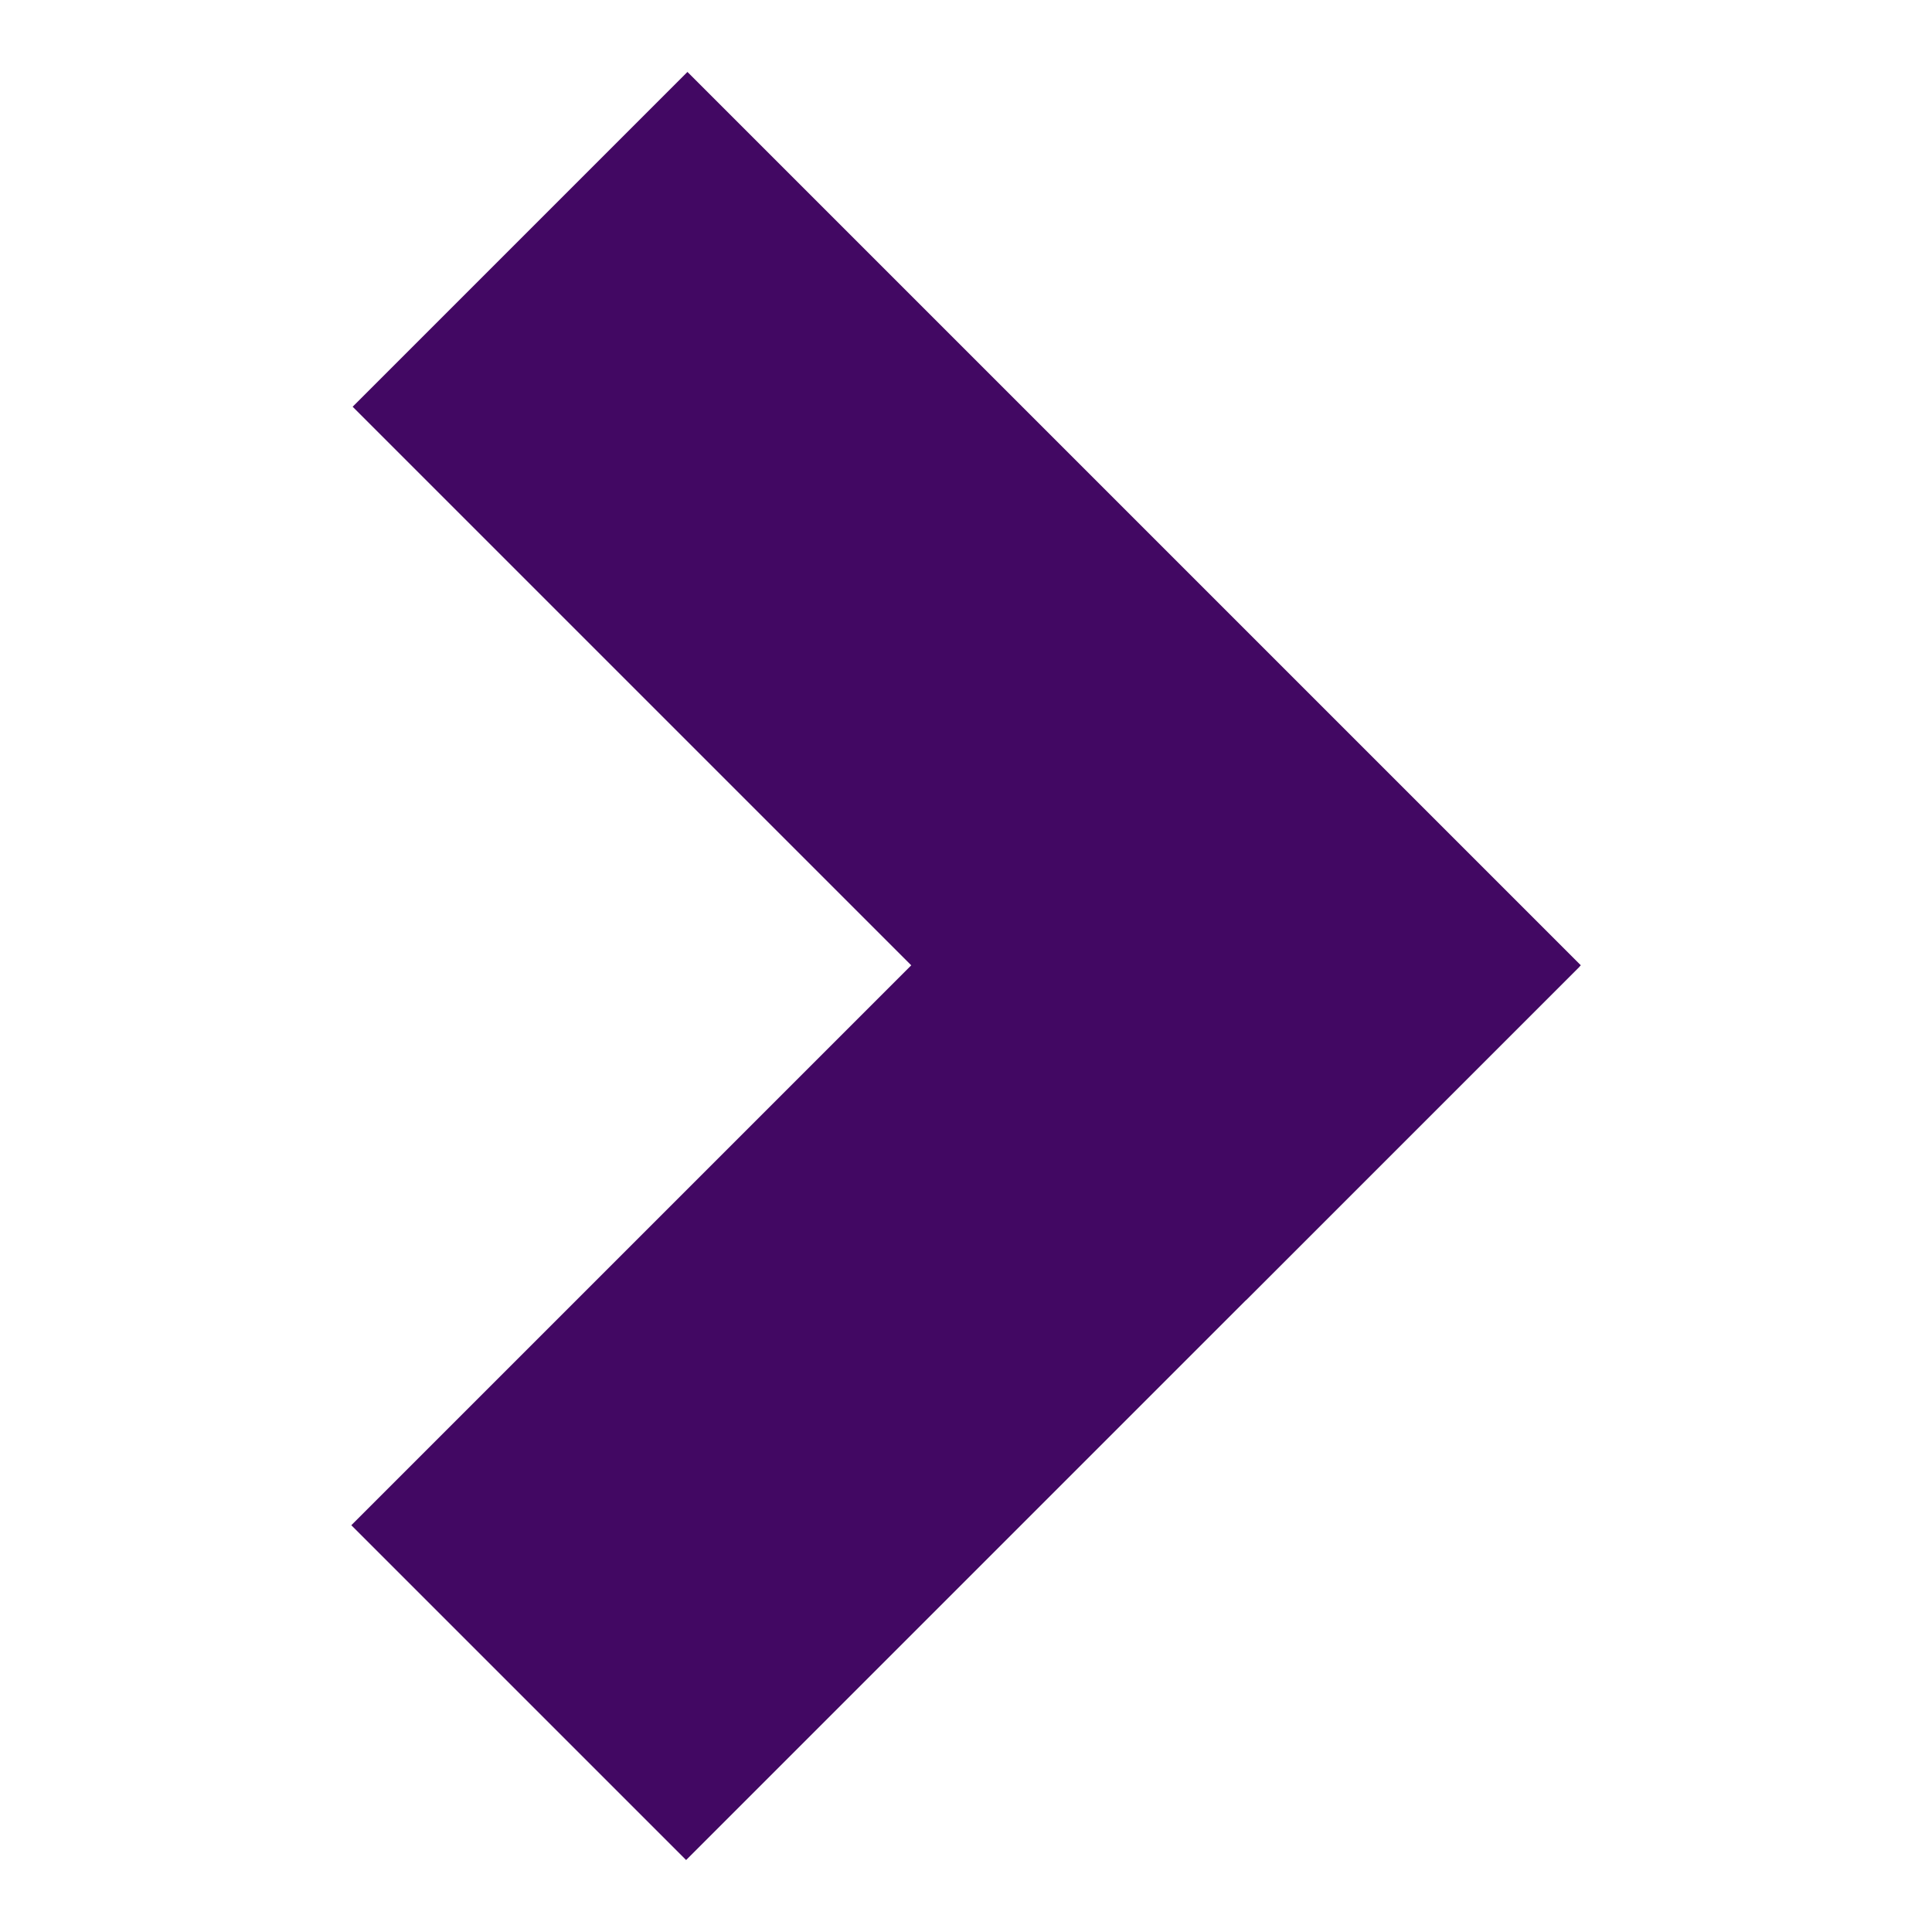
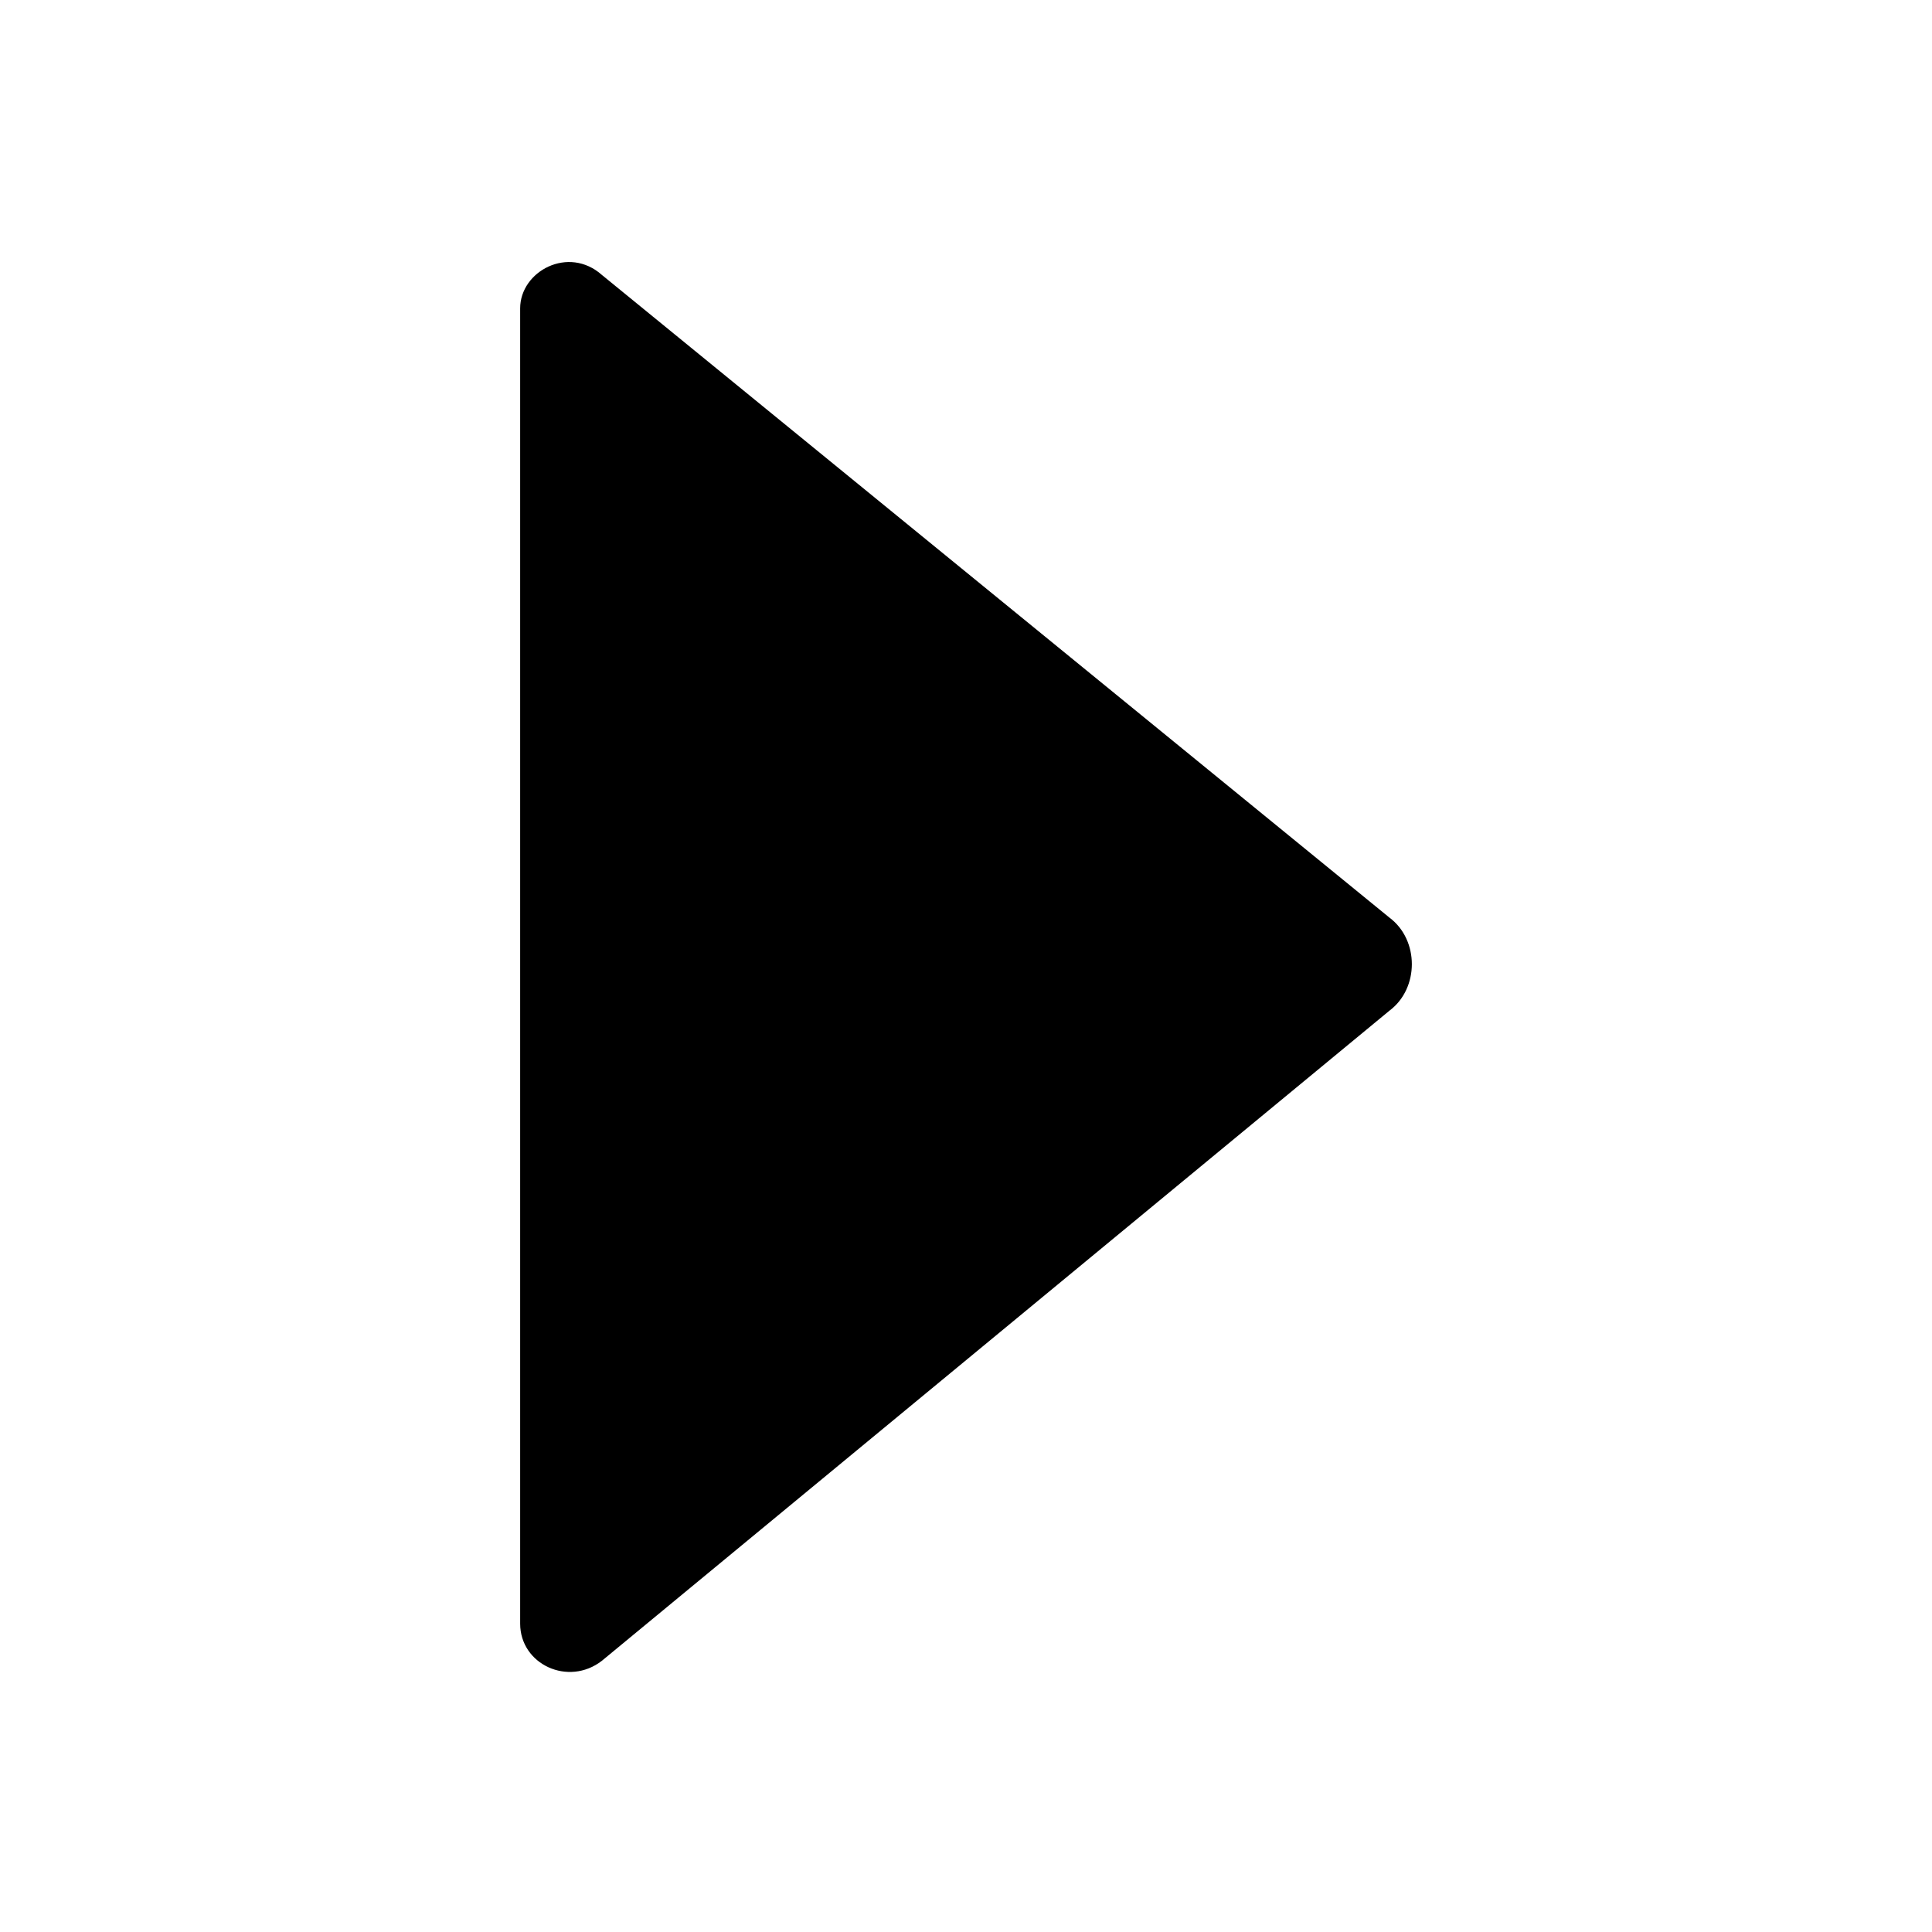
- <svg xmlns="http://www.w3.org/2000/svg" version="1.1" x="0px" y="0px" width="21.875px" height="21.875px" viewBox="0 0 21.875 21.875" enable-background="new 0 0 21.875 21.875" xml:space="preserve">
-   <g id="Layer_4">
- </g>
-   <g id="Layer_2">
-     <g>
-       <rect x="3.778" y="11.427" transform="matrix(-0.7071 0.7071 -0.7071 -0.7071 28.6357 16.3531)" fill="#420863" width="14.306" height="5.361" />
-       <rect x="3.792" y="5.088" transform="matrix(-0.7071 -0.7071 0.7071 -0.7071 13.1915 20.9994)" fill="#420863" width="14.305" height="5.361" />
-     </g>
-   </g>
+ <svg xmlns="http://www.w3.org/2000/svg" x="0px" y="0px" width="52px" height="52px" viewBox="0 0 52 52" enable-background="new 0 0 52 52" xml:space="preserve">
+   <path d="M14,43.7V8.3c0-1,1.3-1.7,2.2-0.9l21.2,17.3c0.8,0.6,0.8,1.9,0,2.5L16.2,44.7C15.3,45.4,14,44.8,14,43.7z" />
</svg>
